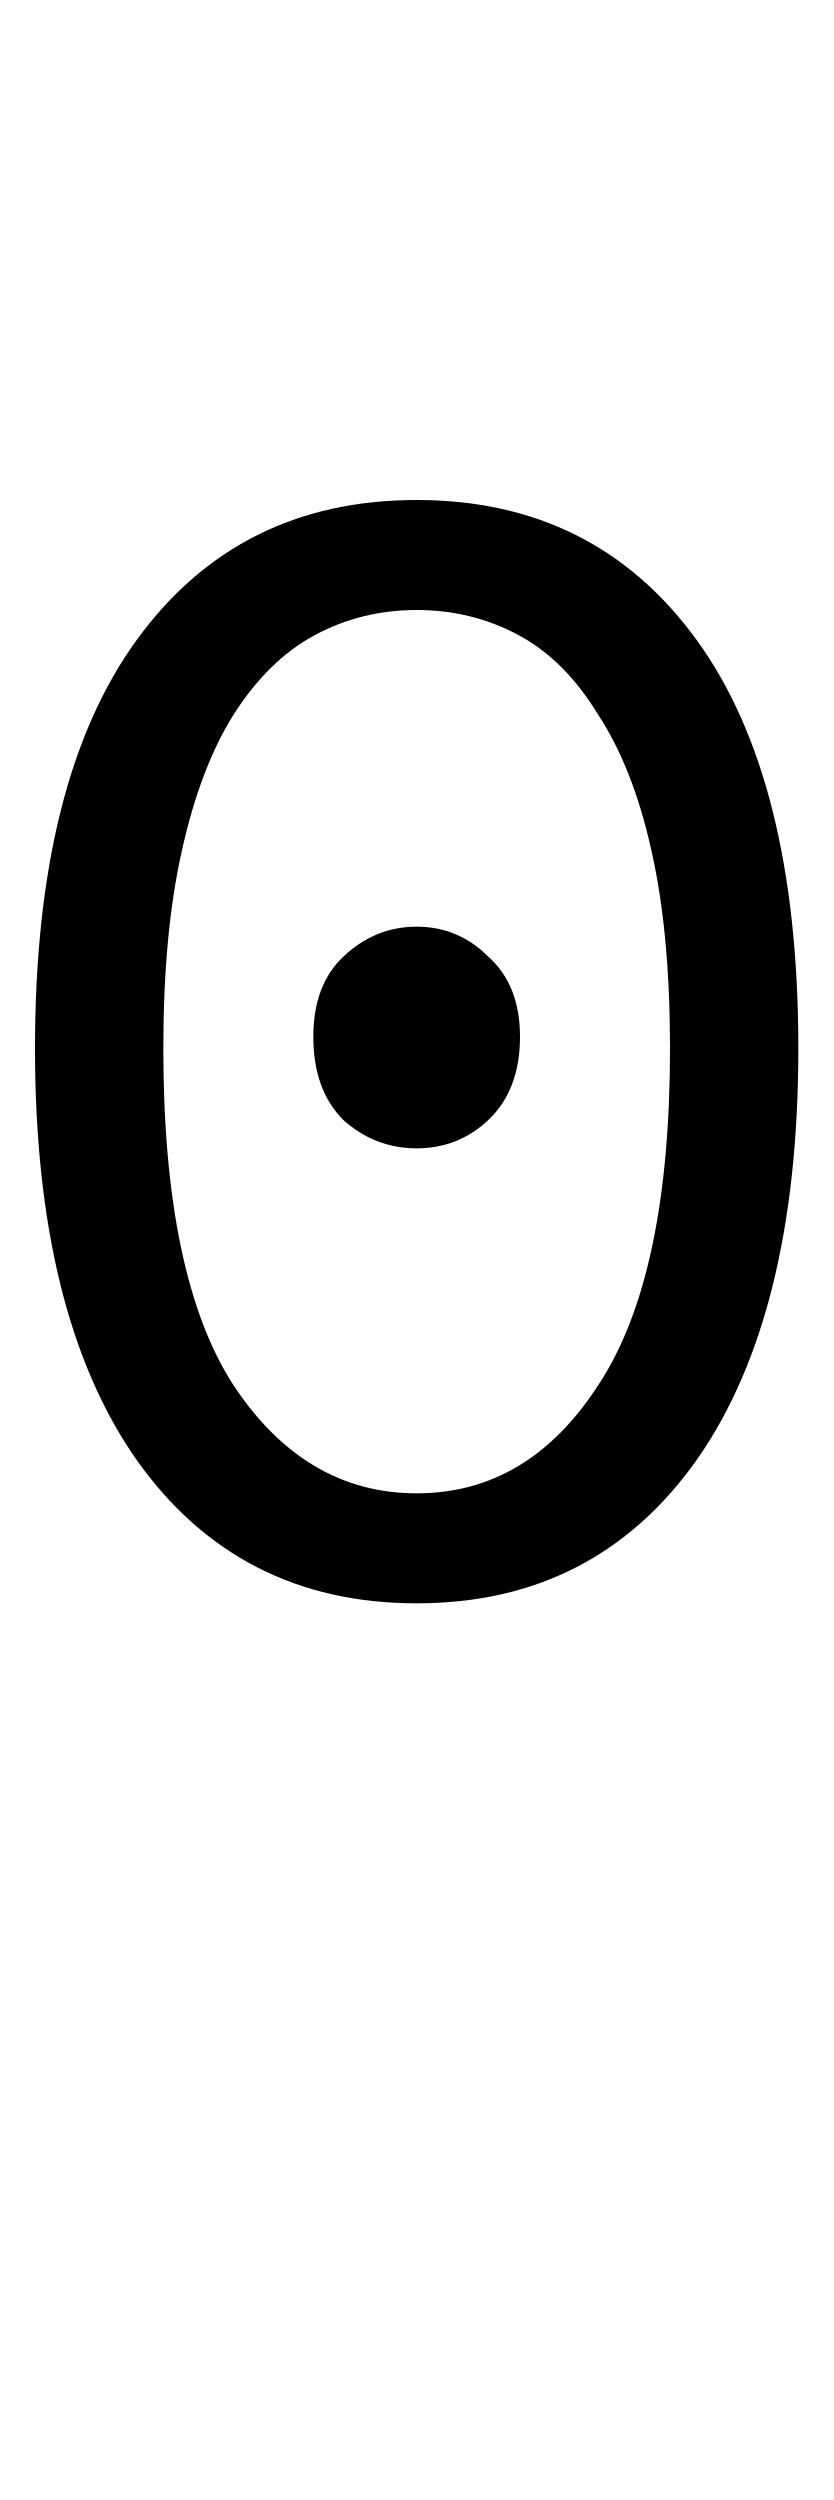
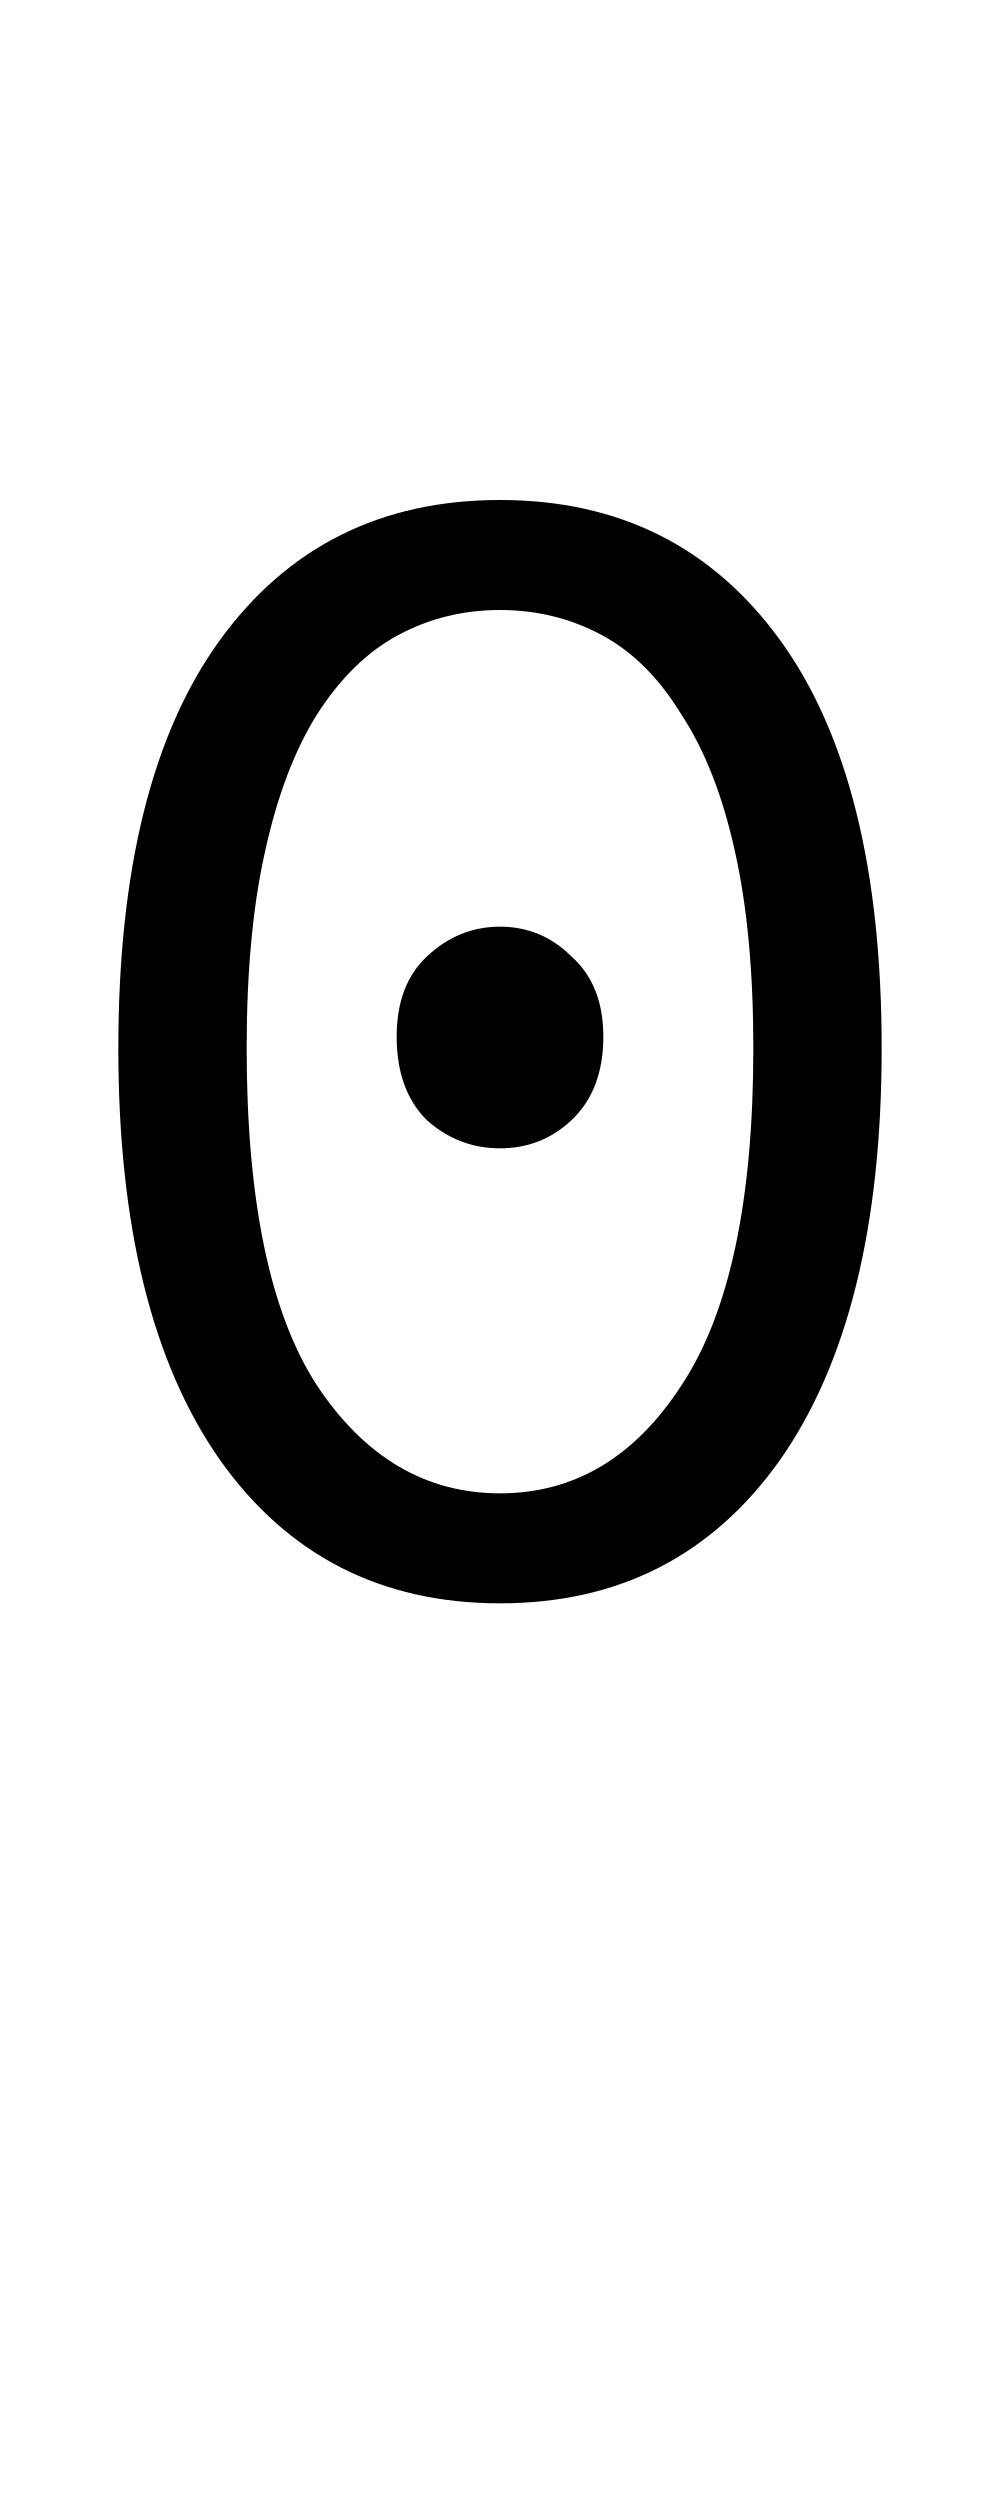
- <svg xmlns="http://www.w3.org/2000/svg" version="1.1" viewBox="0 0 50 150">
-   <path fill="#000" d="m0,15 m25 81.2c-7.133 0-12.733-2.867-16.8-8.6-4.067-5.8-6.1-14.033-6.1-24.7 0-10.733 2.033-18.9 6.1-24.5 4.067-5.6 9.667-8.4 16.8-8.4s12.733 2.8 16.8 8.4 6.1 13.767 6.1 24.5c0 10.667-2.033 18.9-6.1 24.7-4.067 5.733-9.667 8.6-16.8 8.6zm0-6.6c4.467 0 8.1-2.167 10.9-6.5 2.867-4.333 4.3-11.067 4.3-20.2 0-4.6-.367-8.533-1.1-11.8-.733-3.333-1.8-6.067-3.2-8.2-1.333-2.2-2.933-3.8-4.8-4.8s-3.9-1.5-6.1-1.5-4.233.5-6.1 1.5-3.5 2.6-4.9 4.8c-1.333 2.133-2.367 4.867-3.1 8.2-.733 3.267-1.1 7.2-1.1 11.8 0 9.133 1.4 15.867 4.2 20.2 2.867 4.333 6.533 6.5 11 6.5zm0-20.7c-1.667 0-3.133-.567-4.4-1.7-1.2-1.2-1.8-2.867-1.8-5 0-2.067.6-3.667 1.8-4.8 1.267-1.2 2.733-1.8 4.4-1.8s3.1.6 4.3 1.8c1.267 1.133 1.9 2.733 1.9 4.8 0 2.133-.633 3.8-1.9 5-1.2 1.133-2.633 1.7-4.3 1.7z" />
+ <svg xmlns="http://www.w3.org/2000/svg" version="1.1" viewBox="0 0 60 150">
+   <path fill="#000" d="m5,15 m25 81.2c-7.133 0-12.733-2.867-16.8-8.6-4.067-5.8-6.1-14.033-6.1-24.7 0-10.733 2.033-18.9 6.1-24.5 4.067-5.6 9.667-8.4 16.8-8.4s12.733 2.8 16.8 8.4 6.1 13.767 6.1 24.5c0 10.667-2.033 18.9-6.1 24.7-4.067 5.733-9.667 8.6-16.8 8.6zm0-6.6c4.467 0 8.1-2.167 10.9-6.5 2.867-4.333 4.3-11.067 4.3-20.2 0-4.6-.367-8.533-1.1-11.8-.733-3.333-1.8-6.067-3.2-8.2-1.333-2.2-2.933-3.8-4.8-4.8s-3.9-1.5-6.1-1.5-4.233.5-6.1 1.5-3.5 2.6-4.9 4.8c-1.333 2.133-2.367 4.867-3.1 8.2-.733 3.267-1.1 7.2-1.1 11.8 0 9.133 1.4 15.867 4.2 20.2 2.867 4.333 6.533 6.5 11 6.5zm0-20.7c-1.667 0-3.133-.567-4.4-1.7-1.2-1.2-1.8-2.867-1.8-5 0-2.067.6-3.667 1.8-4.8 1.267-1.2 2.733-1.8 4.4-1.8s3.1.6 4.3 1.8c1.267 1.133 1.9 2.733 1.9 4.8 0 2.133-.633 3.8-1.9 5-1.2 1.133-2.633 1.7-4.3 1.7z" />
</svg>
